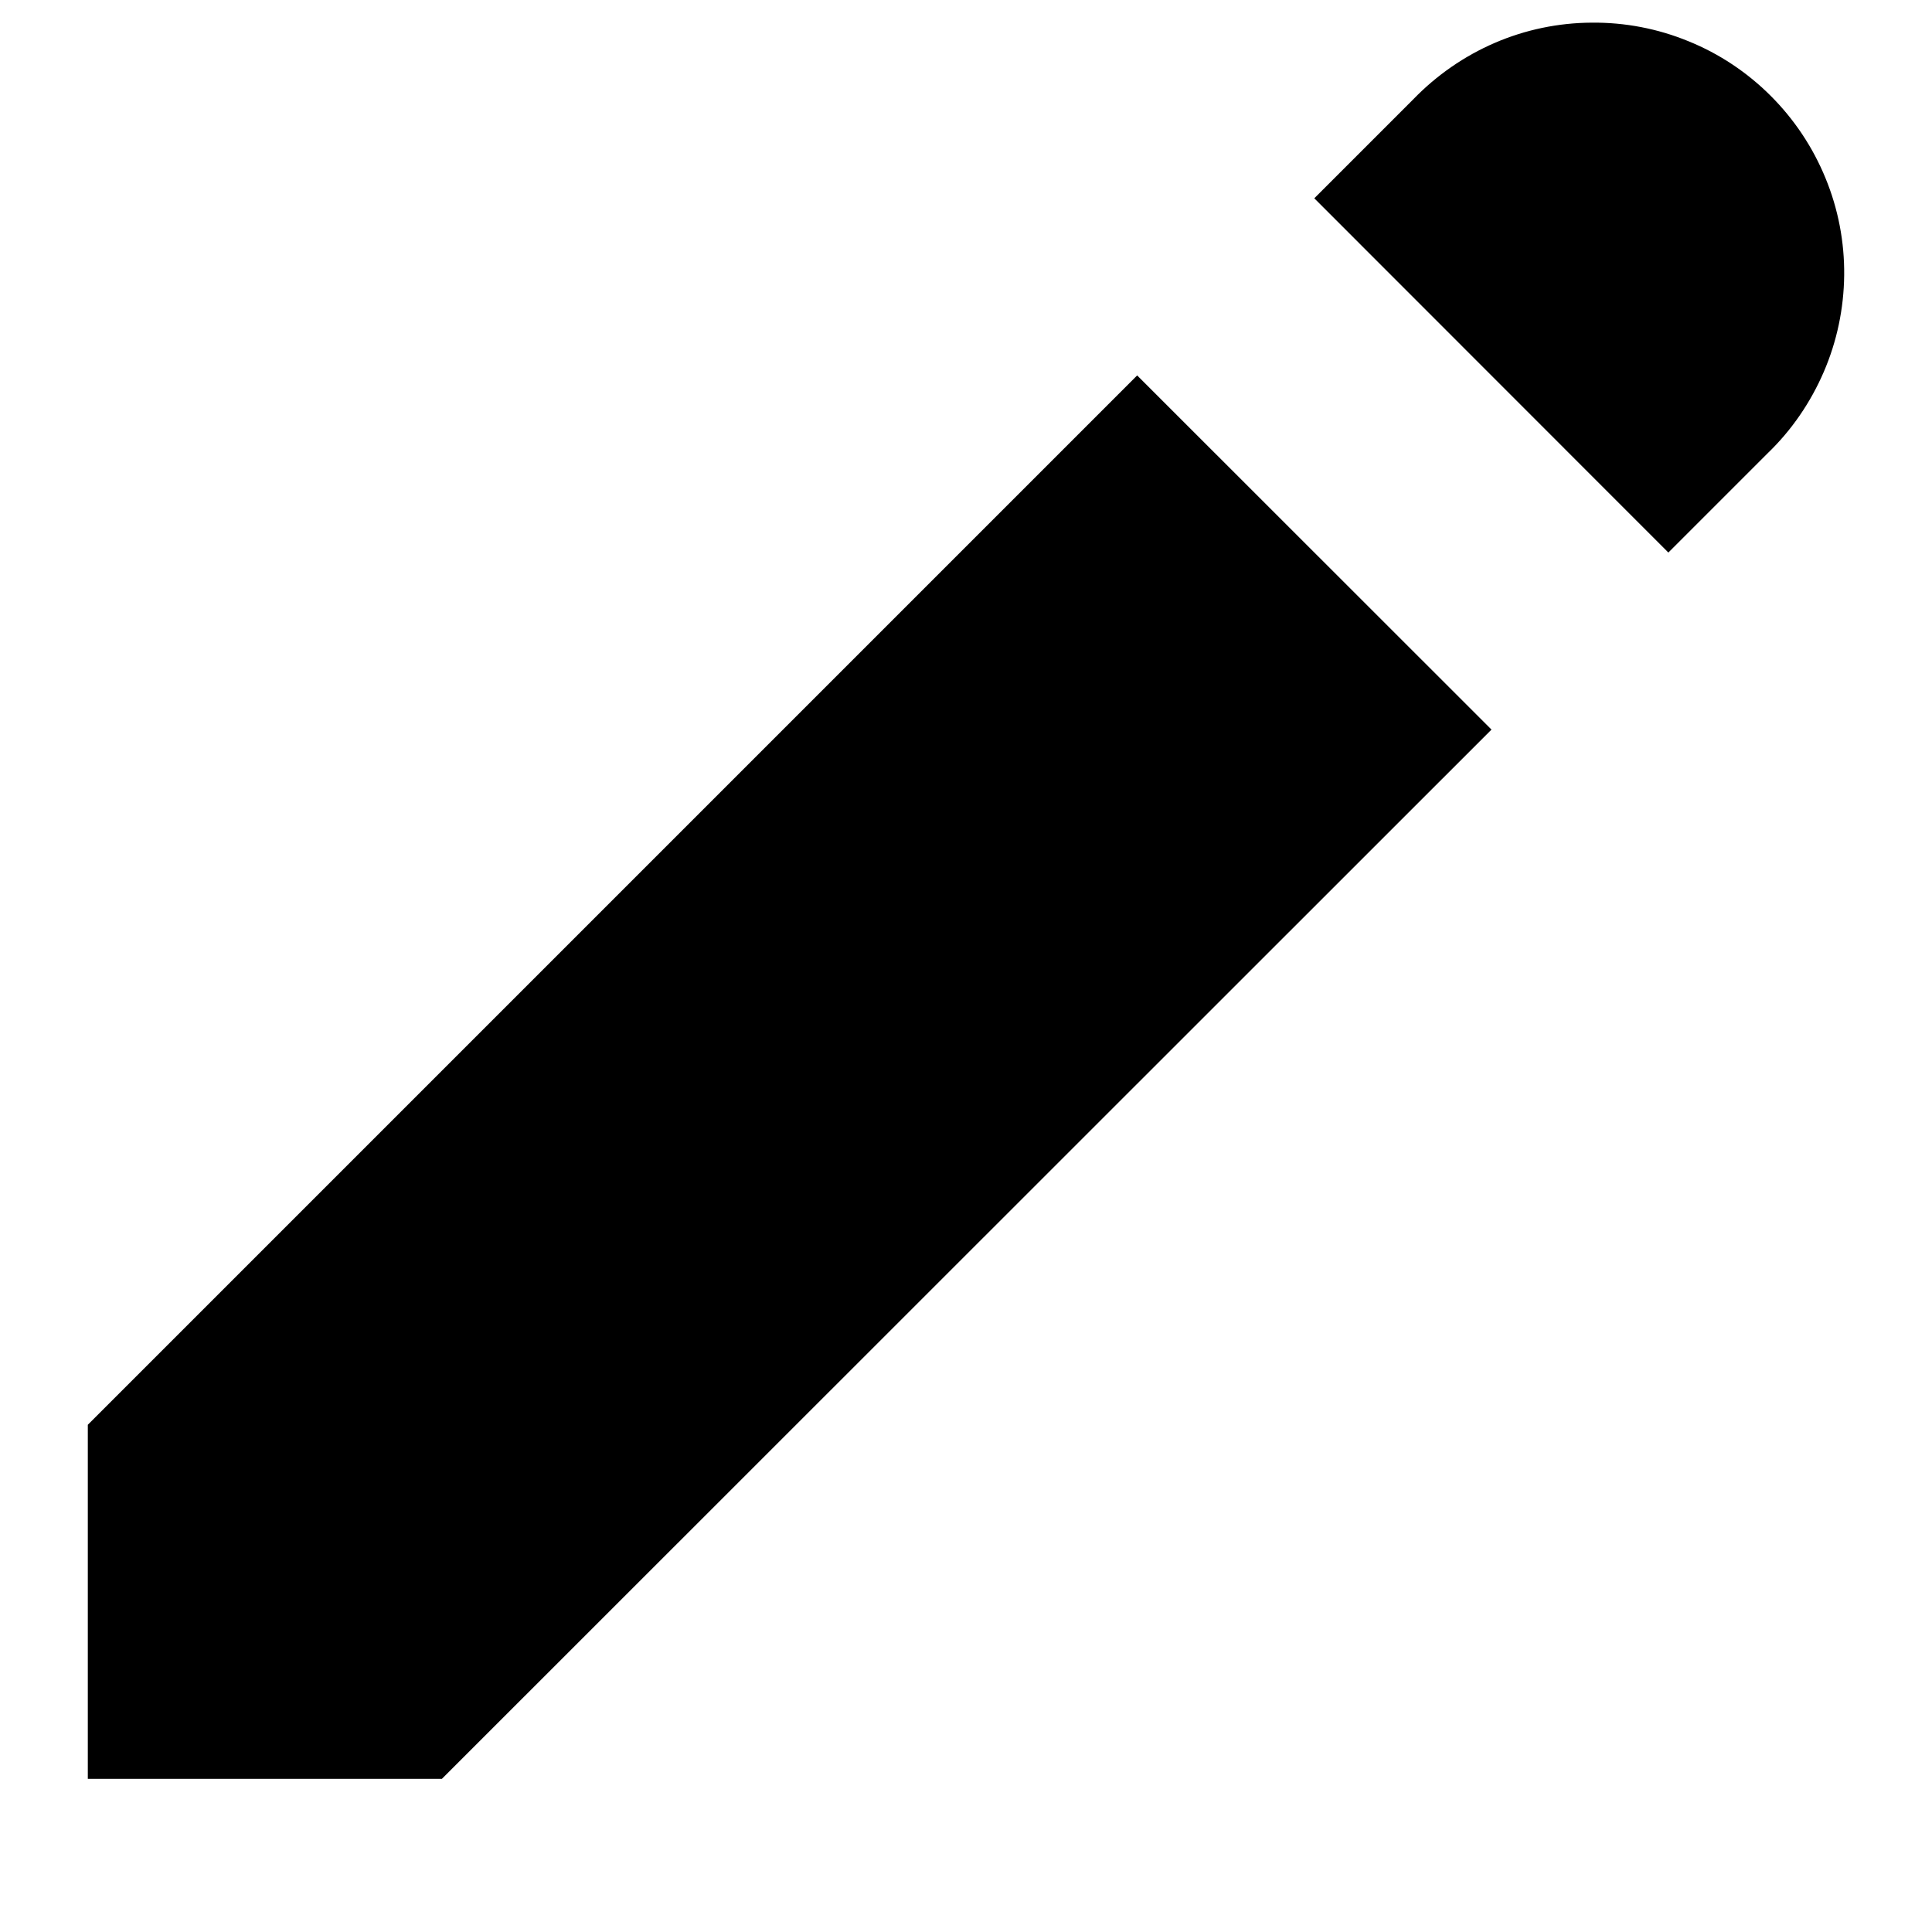
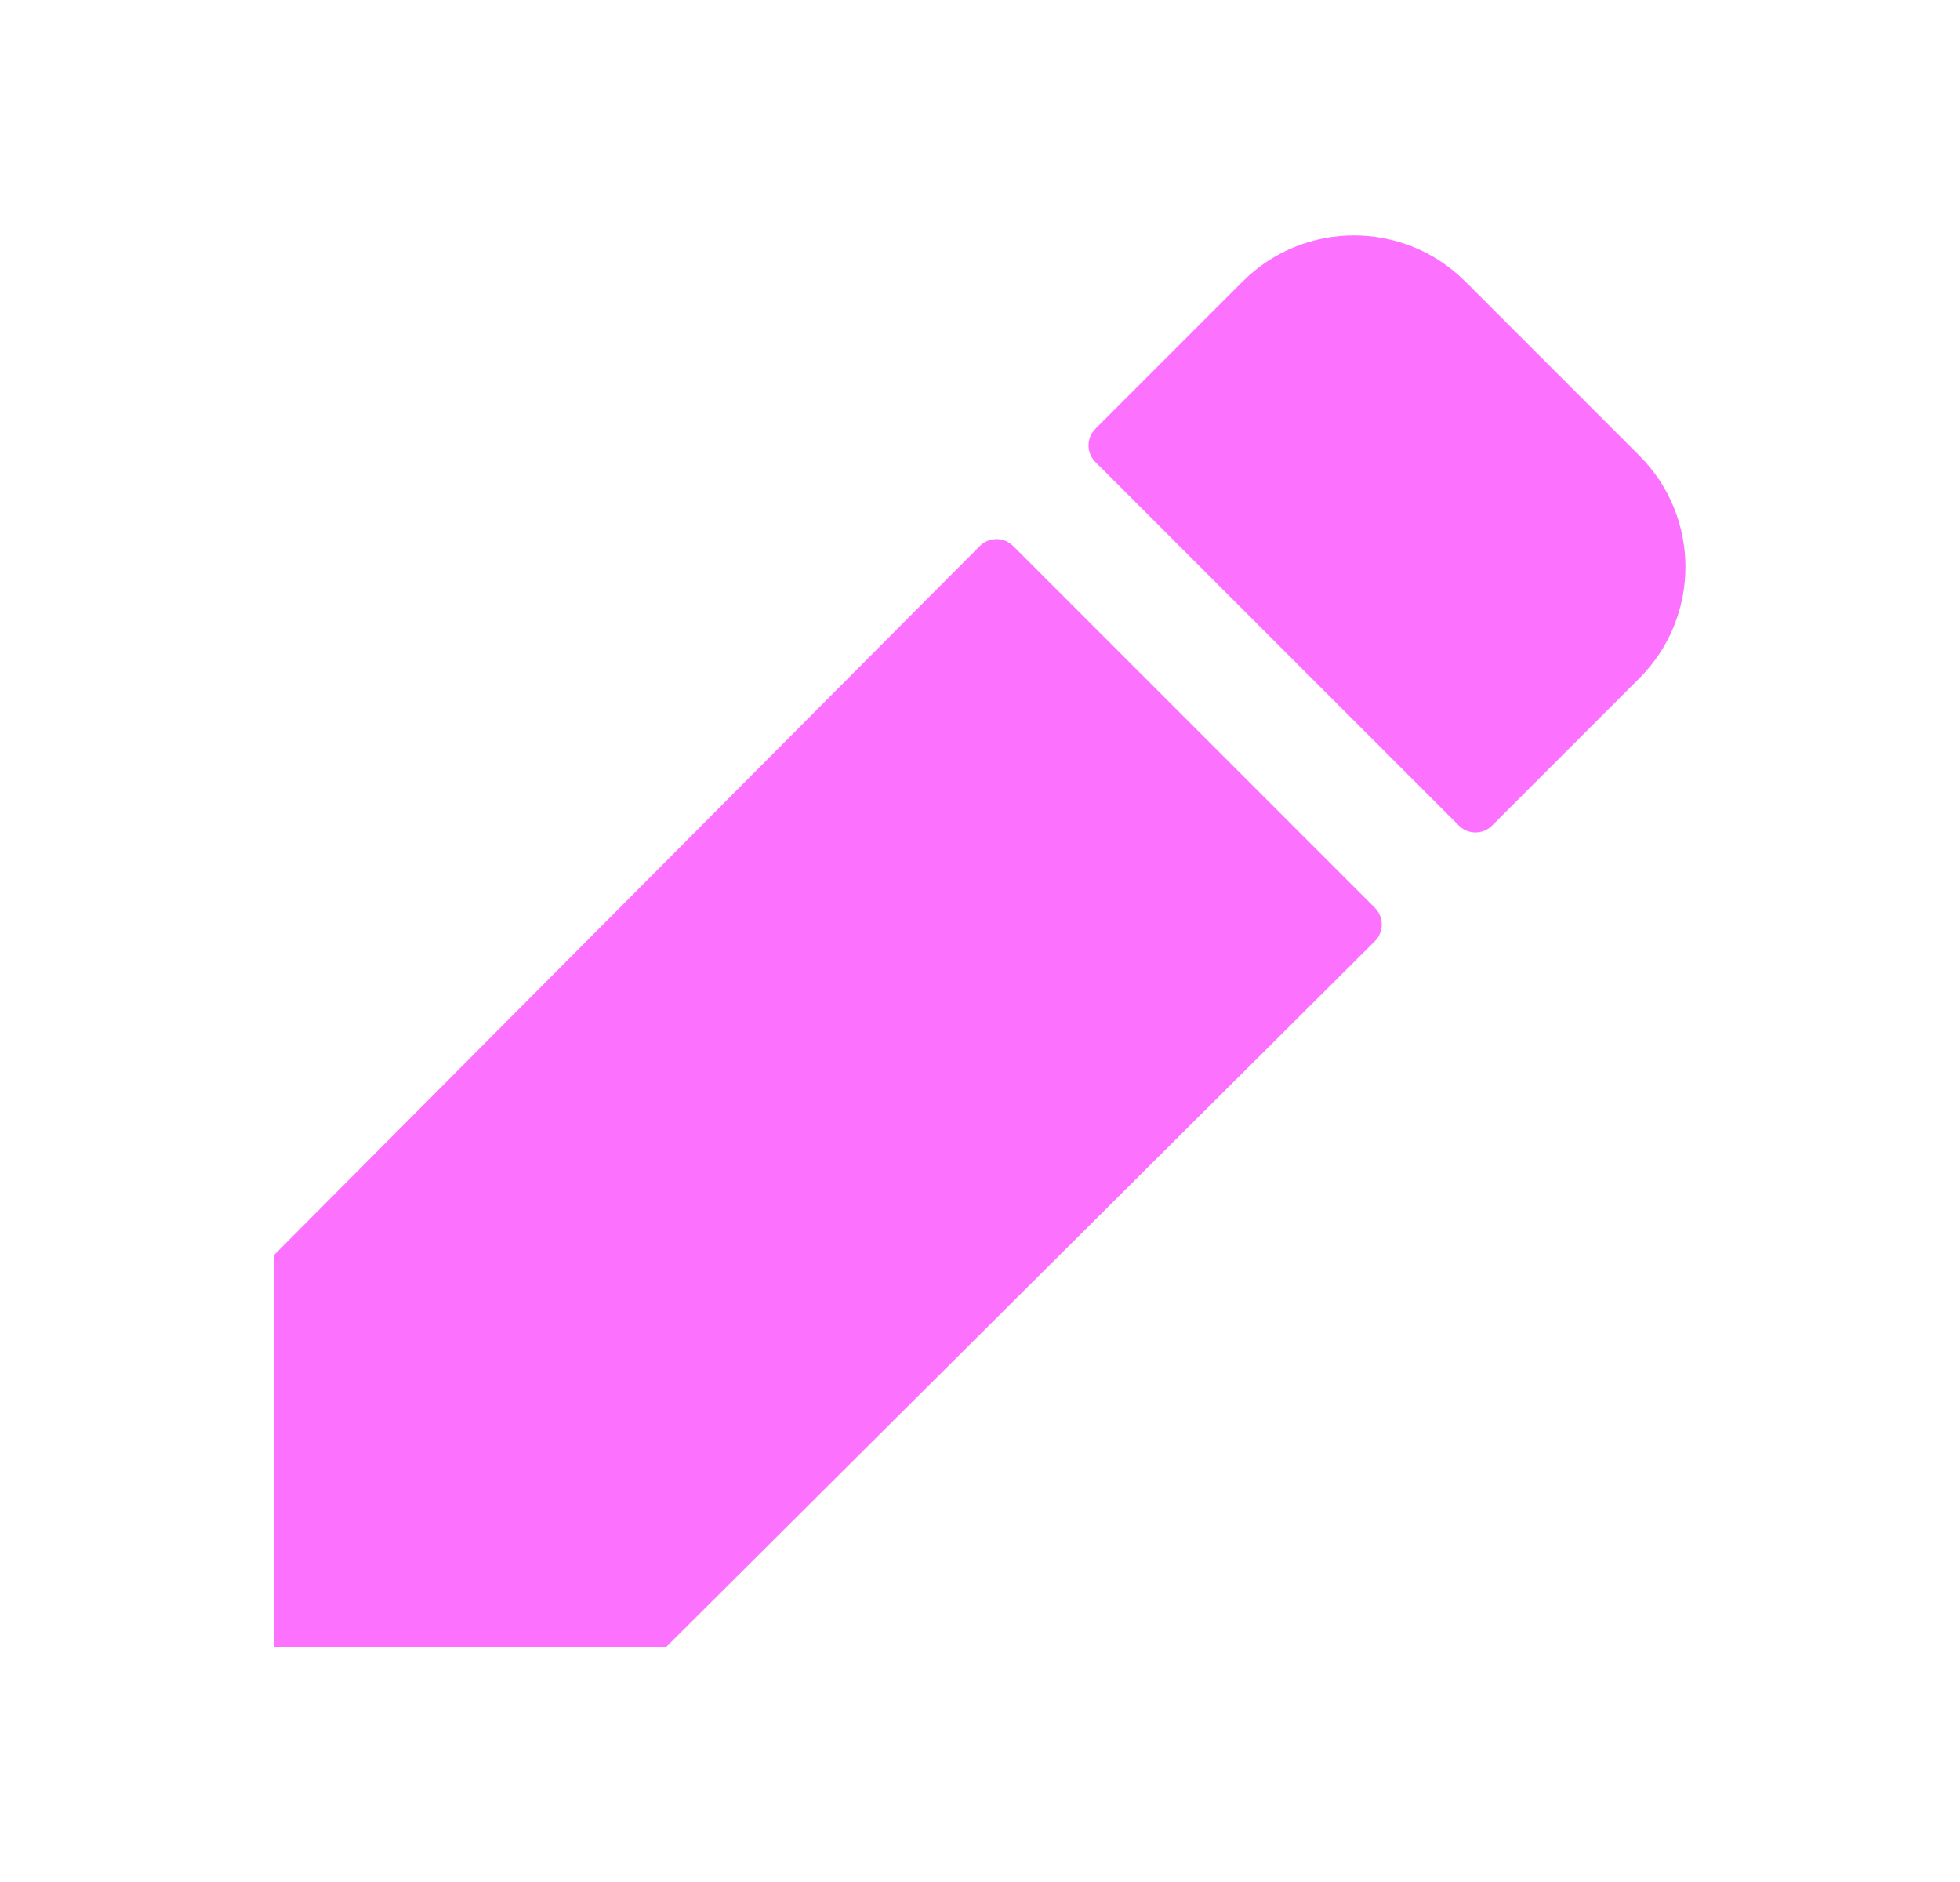
- <svg xmlns="http://www.w3.org/2000/svg" width="11" height="11" viewBox="0 0 11 11" fill="none">
-   <path d="M8.048 0.564C8.18 0.428 8.337 0.319 8.511 0.244C8.685 0.169 8.872 0.13 9.062 0.129C9.251 0.127 9.439 0.163 9.614 0.235C9.789 0.306 9.948 0.412 10.082 0.546C10.216 0.68 10.322 0.839 10.394 1.015C10.466 1.19 10.502 1.378 10.5 1.567C10.498 1.756 10.459 1.943 10.384 2.117C10.309 2.291 10.201 2.449 10.065 2.58L9.499 3.146L7.483 1.129L8.048 0.564ZM6.475 2.137L0.5 8.112V10.128H2.516L8.492 4.154L6.474 2.137H6.475Z" fill="currentColor" />
+ <svg xmlns="http://www.w3.org/2000/svg" width="25" height="24" viewBox="0 0 25 24" fill="none">
+   <path d="M17.537 11.577C17.654 11.694 17.654 11.885 17.537 12.002L8.5 21H3.5V16L12.498 6.963C12.615 6.845 12.805 6.845 12.923 6.963L17.537 11.577ZM20.91 5.81L18.69 3.59C17.906 2.806 16.634 2.806 15.85 3.59L13.972 5.468C13.855 5.585 13.855 5.775 13.972 5.892L18.608 10.528C18.725 10.645 18.915 10.645 19.032 10.528L20.91 8.65C21.694 7.866 21.694 6.594 20.91 5.81Z" fill="#FC72FF" />
</svg>
